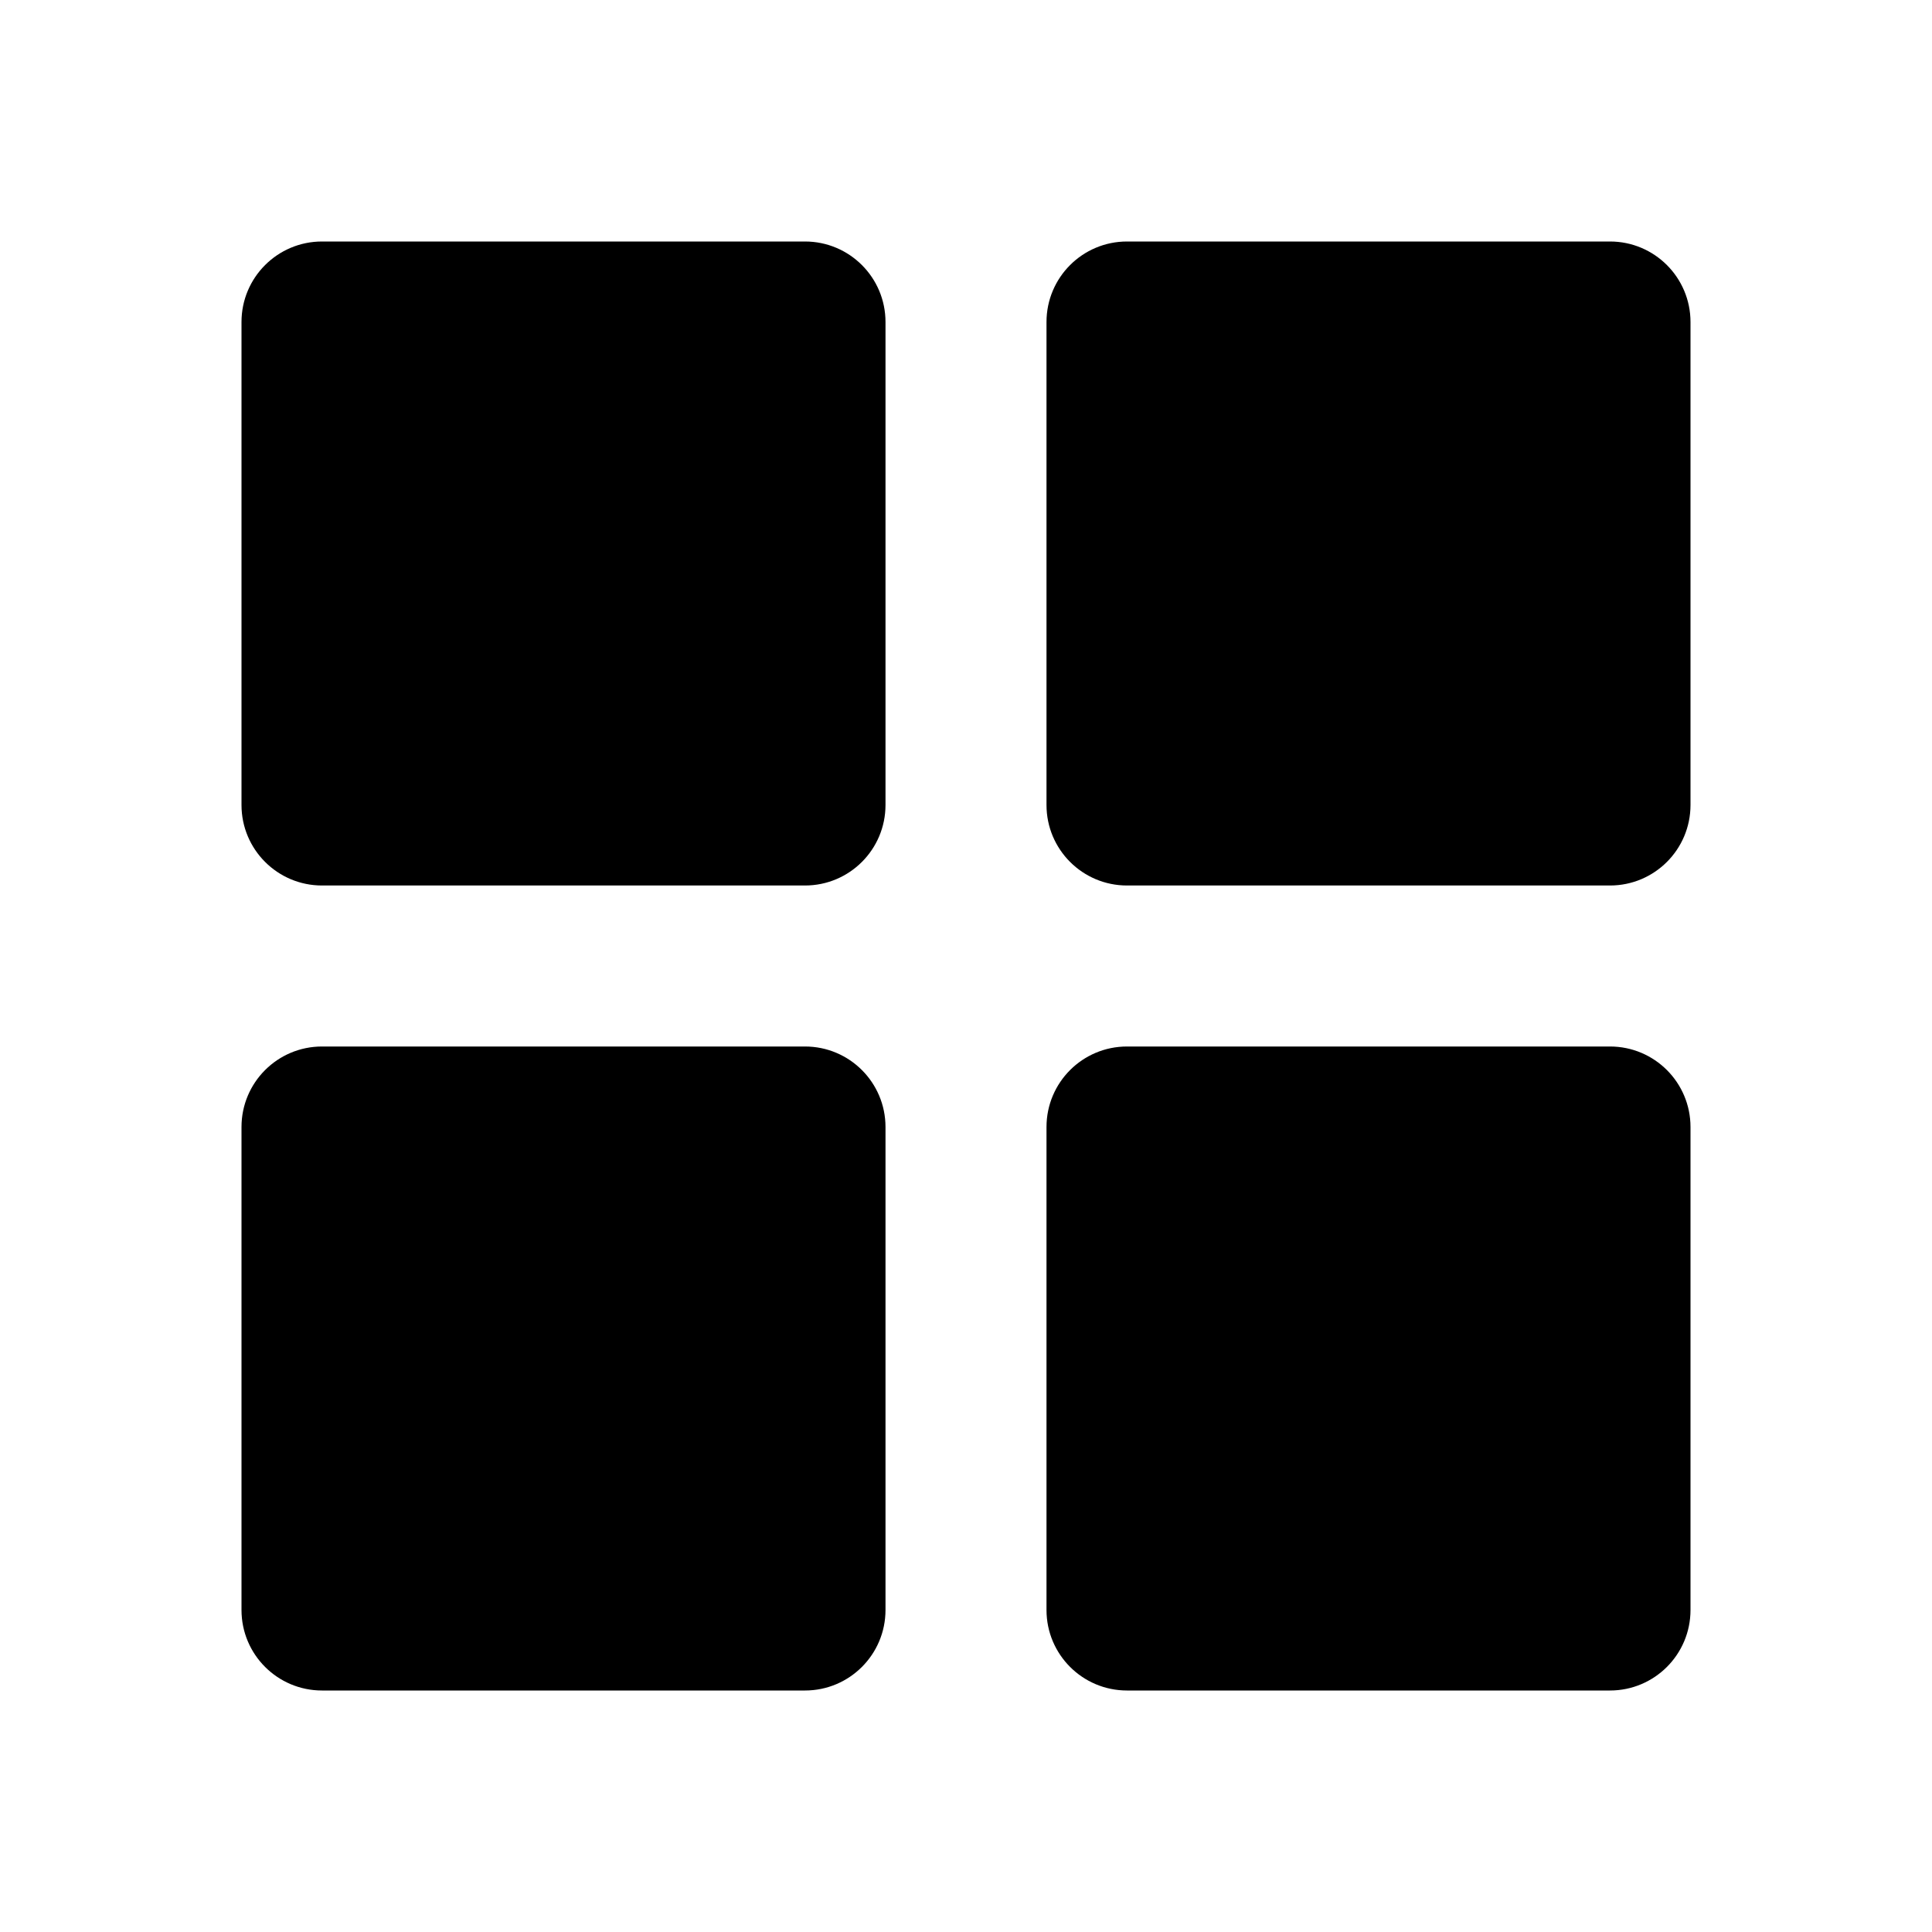
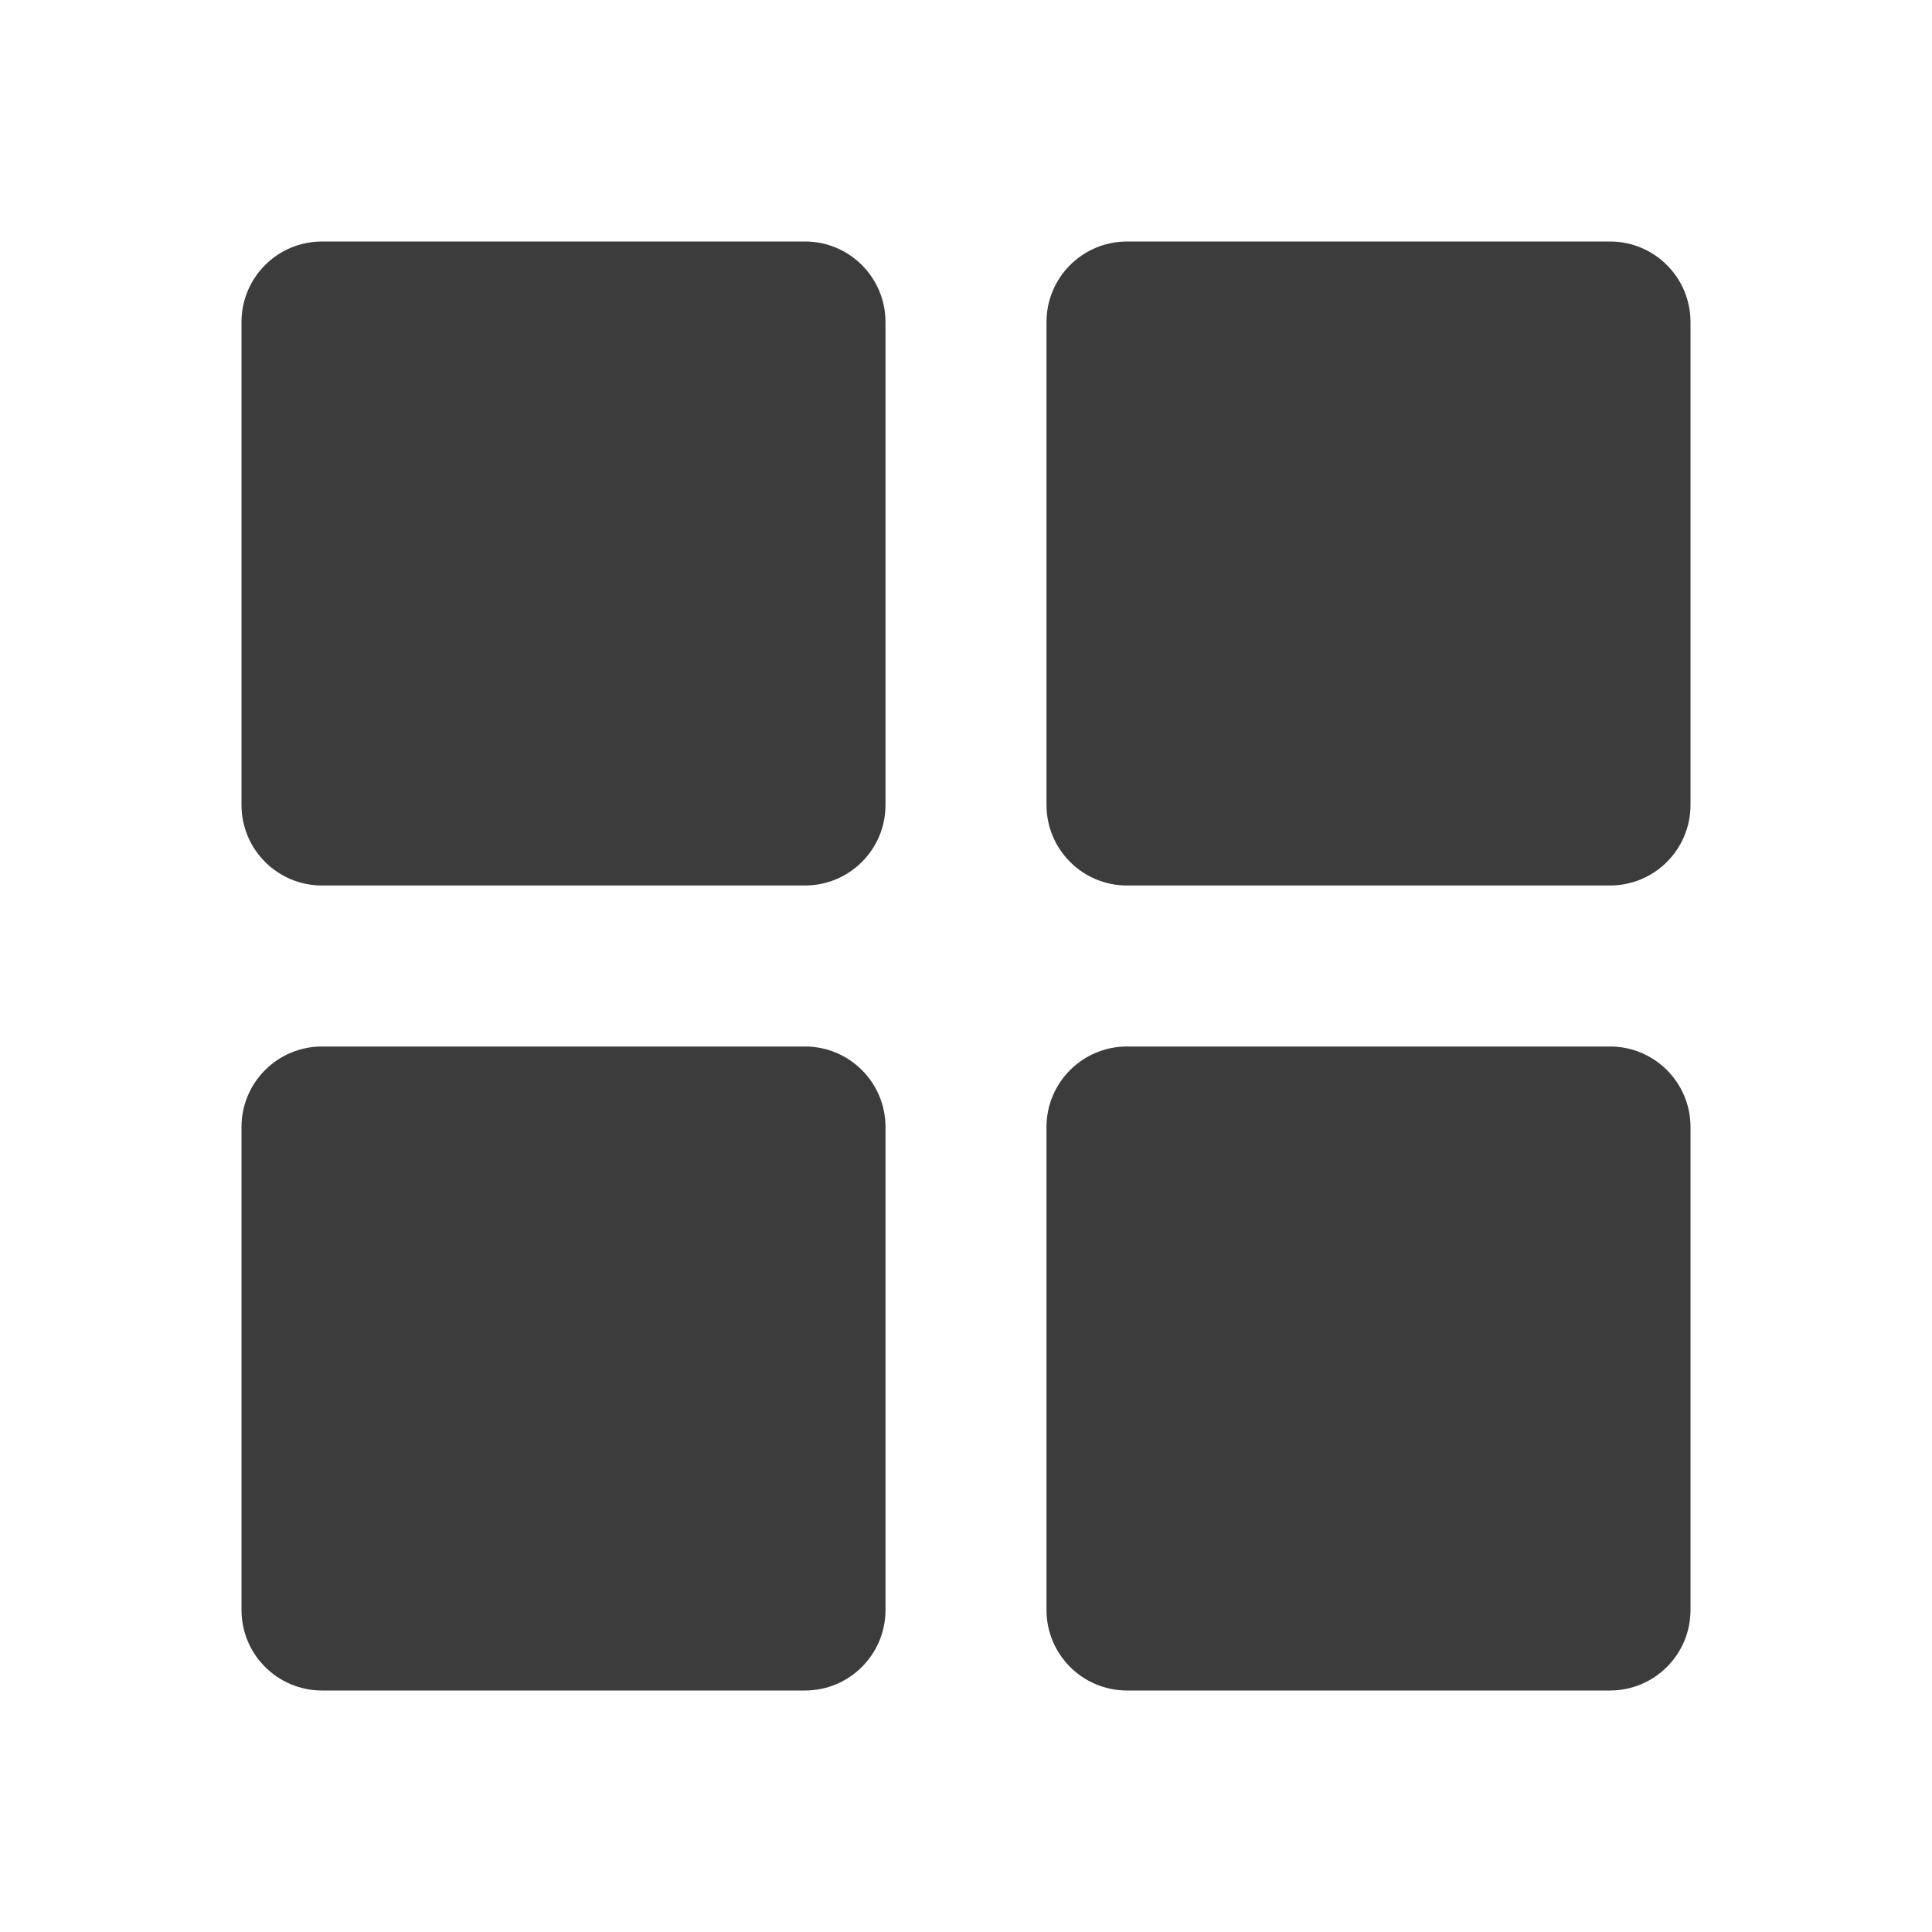
- <svg xmlns="http://www.w3.org/2000/svg" width="24" height="24" viewBox="0 0 24 24">
-   <path fill-rule="evenodd" d="M4 3a1 1 0 0 0-1 1v6a1 1 0 0 0 1 1h6a1 1 0 0 0 1-1V4a1 1 0 0 0-1-1H4zm10 0a1 1 0 0 0-1 1v6a1 1 0 0 0 1 1h6a1 1 0 0 0 1-1V4a1 1 0 0 0-1-1h-6zM3 14a1 1 0 0 1 1-1h6a1 1 0 0 1 1 1v6a1 1 0 0 1-1 1H4a1 1 0 0 1-1-1v-6zm11-1a1 1 0 0 0-1 1v6a1 1 0 0 0 1 1h6a1 1 0 0 0 1-1v-6a1 1 0 0 0-1-1h-6z" />
+ <svg xmlns="http://www.w3.org/2000/svg" width="24" height="24" viewBox="0 0 24 24" fill="none">
+   <path fill-rule="evenodd" clip-rule="evenodd" d="M4 3a1 1 0 0 0-1 1v6a1 1 0 0 0 1 1h6a1 1 0 0 0 1-1V4a1 1 0 0 0-1-1H4zm10 0a1 1 0 0 0-1 1v6a1 1 0 0 0 1 1h6a1 1 0 0 0 1-1V4a1 1 0 0 0-1-1h-6zM3 14a1 1 0 0 1 1-1h6a1 1 0 0 1 1 1v6a1 1 0 0 1-1 1H4a1 1 0 0 1-1-1v-6zm11-1a1 1 0 0 0-1 1v6a1 1 0 0 0 1 1h6a1 1 0 0 0 1-1v-6a1 1 0 0 0-1-1h-6z" fill="#0C0C0D" fill-opacity=".8" />
</svg>
